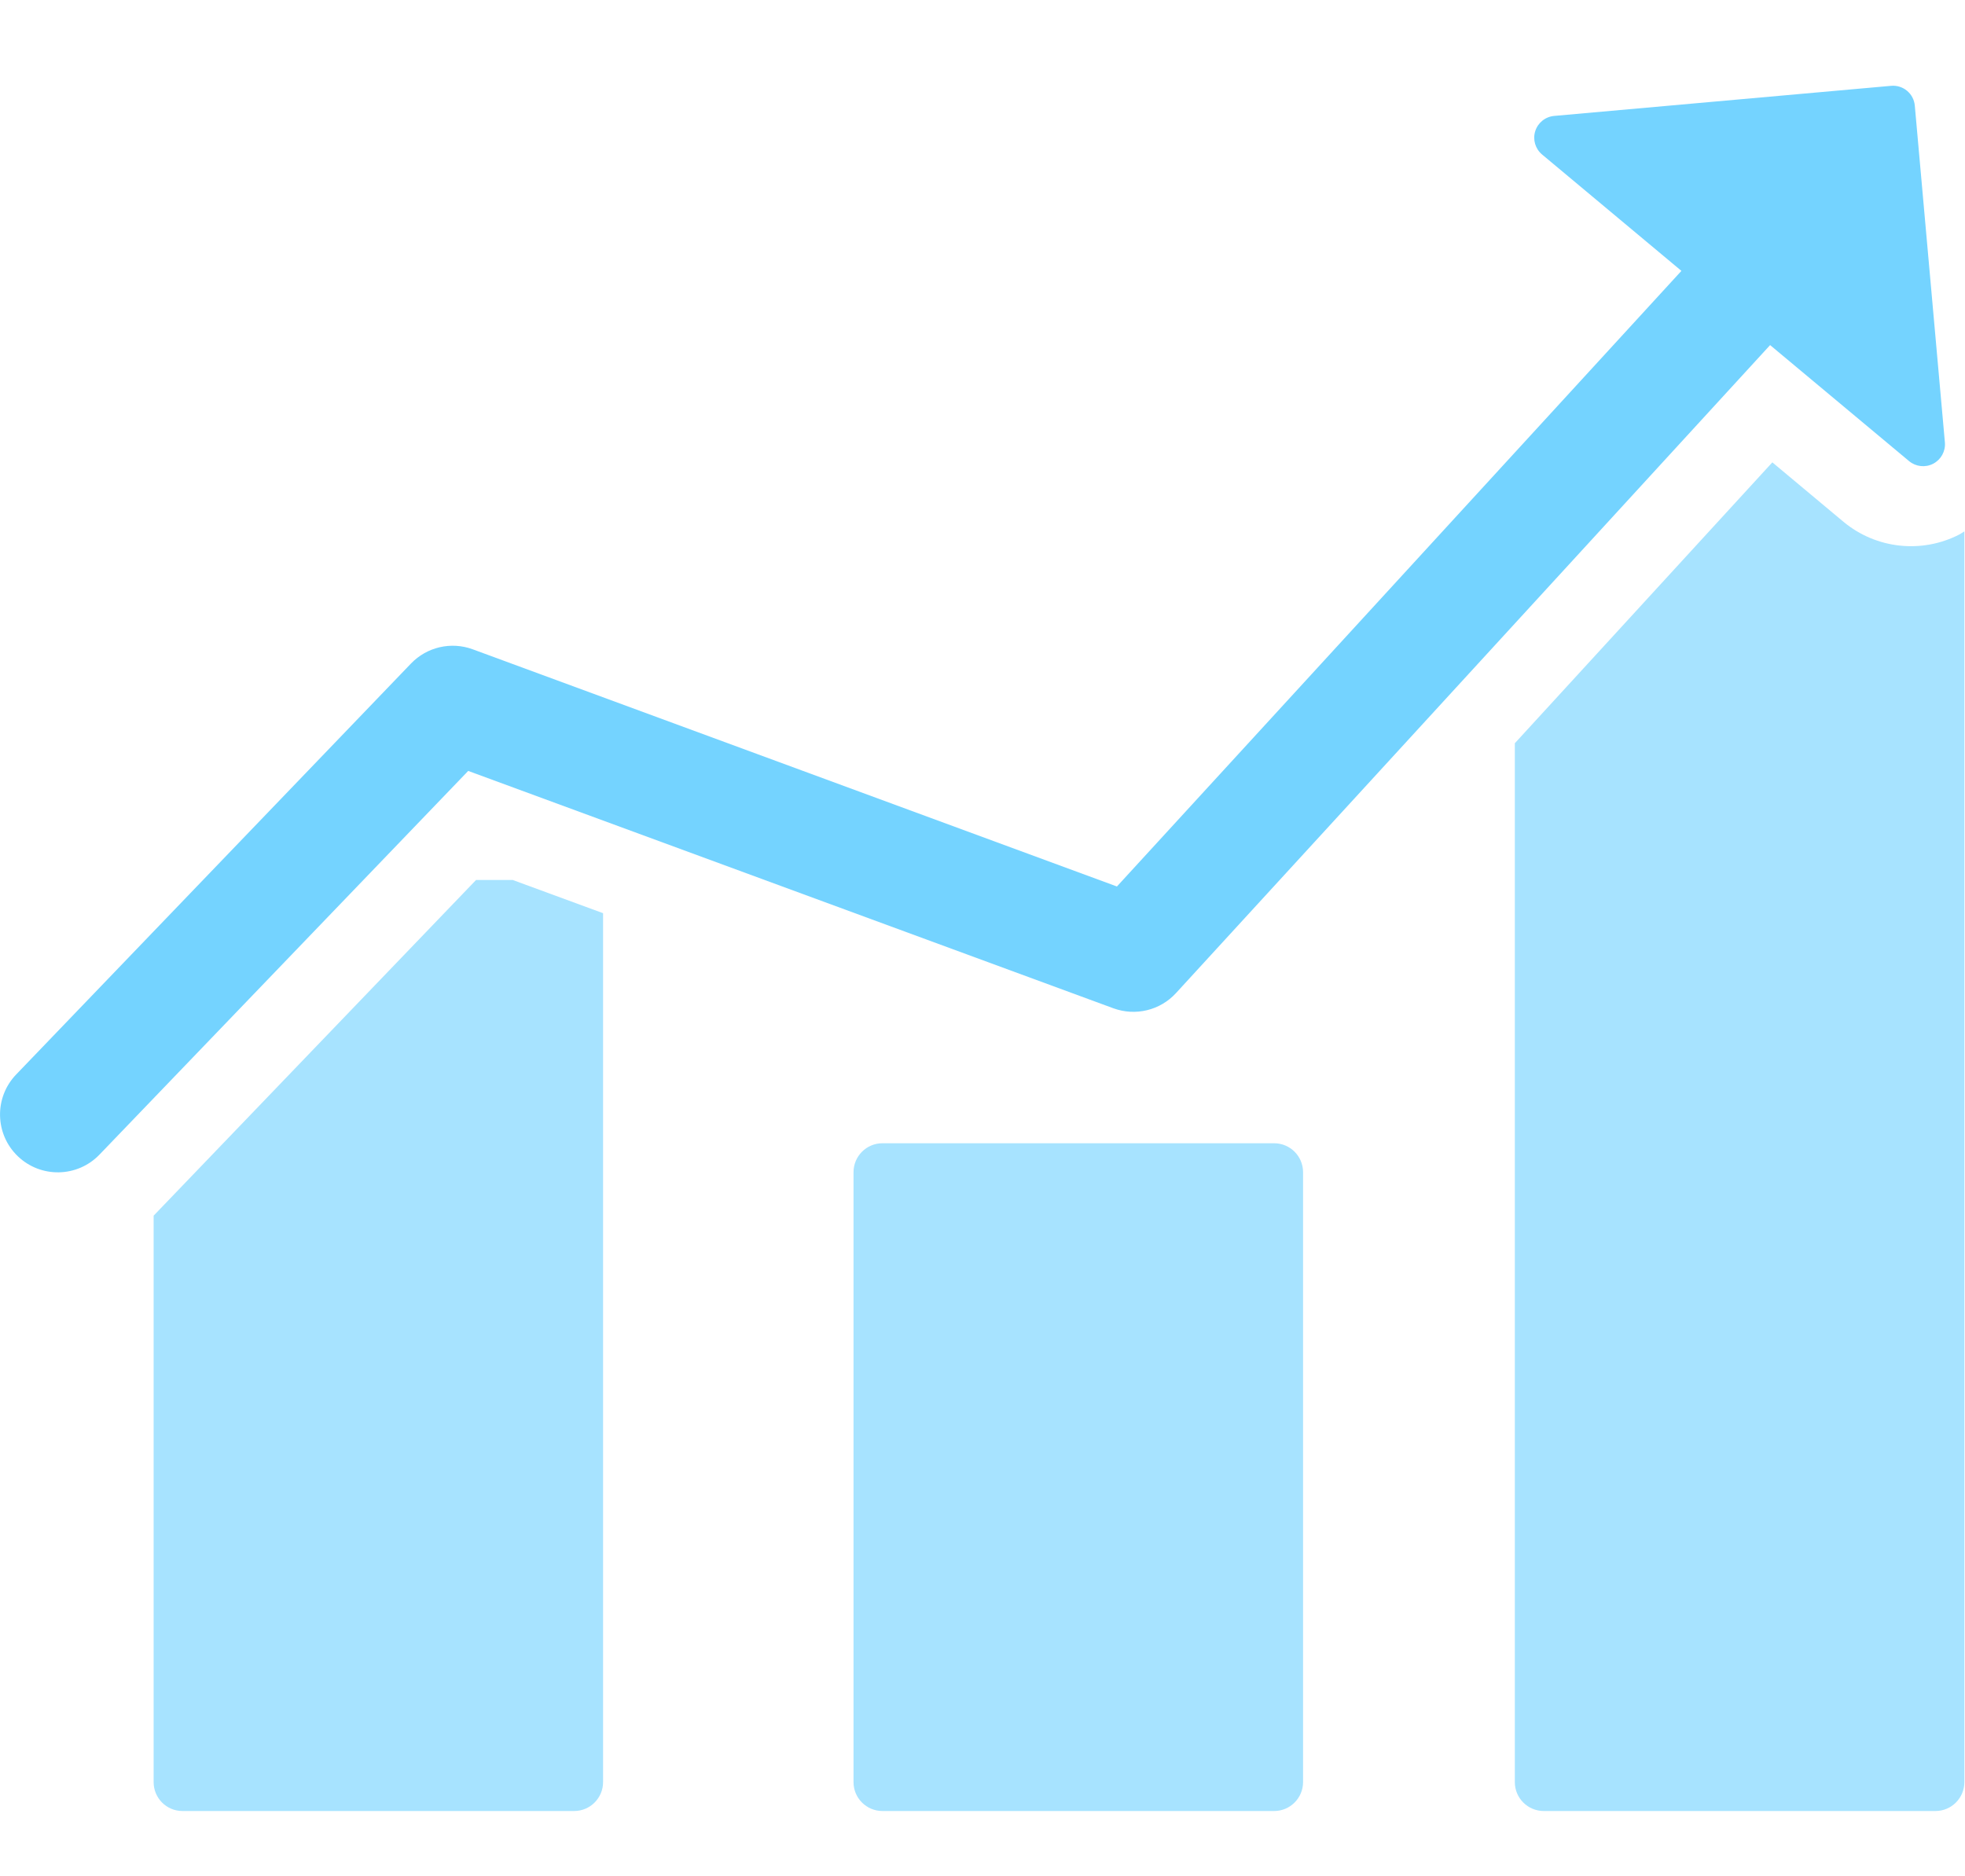
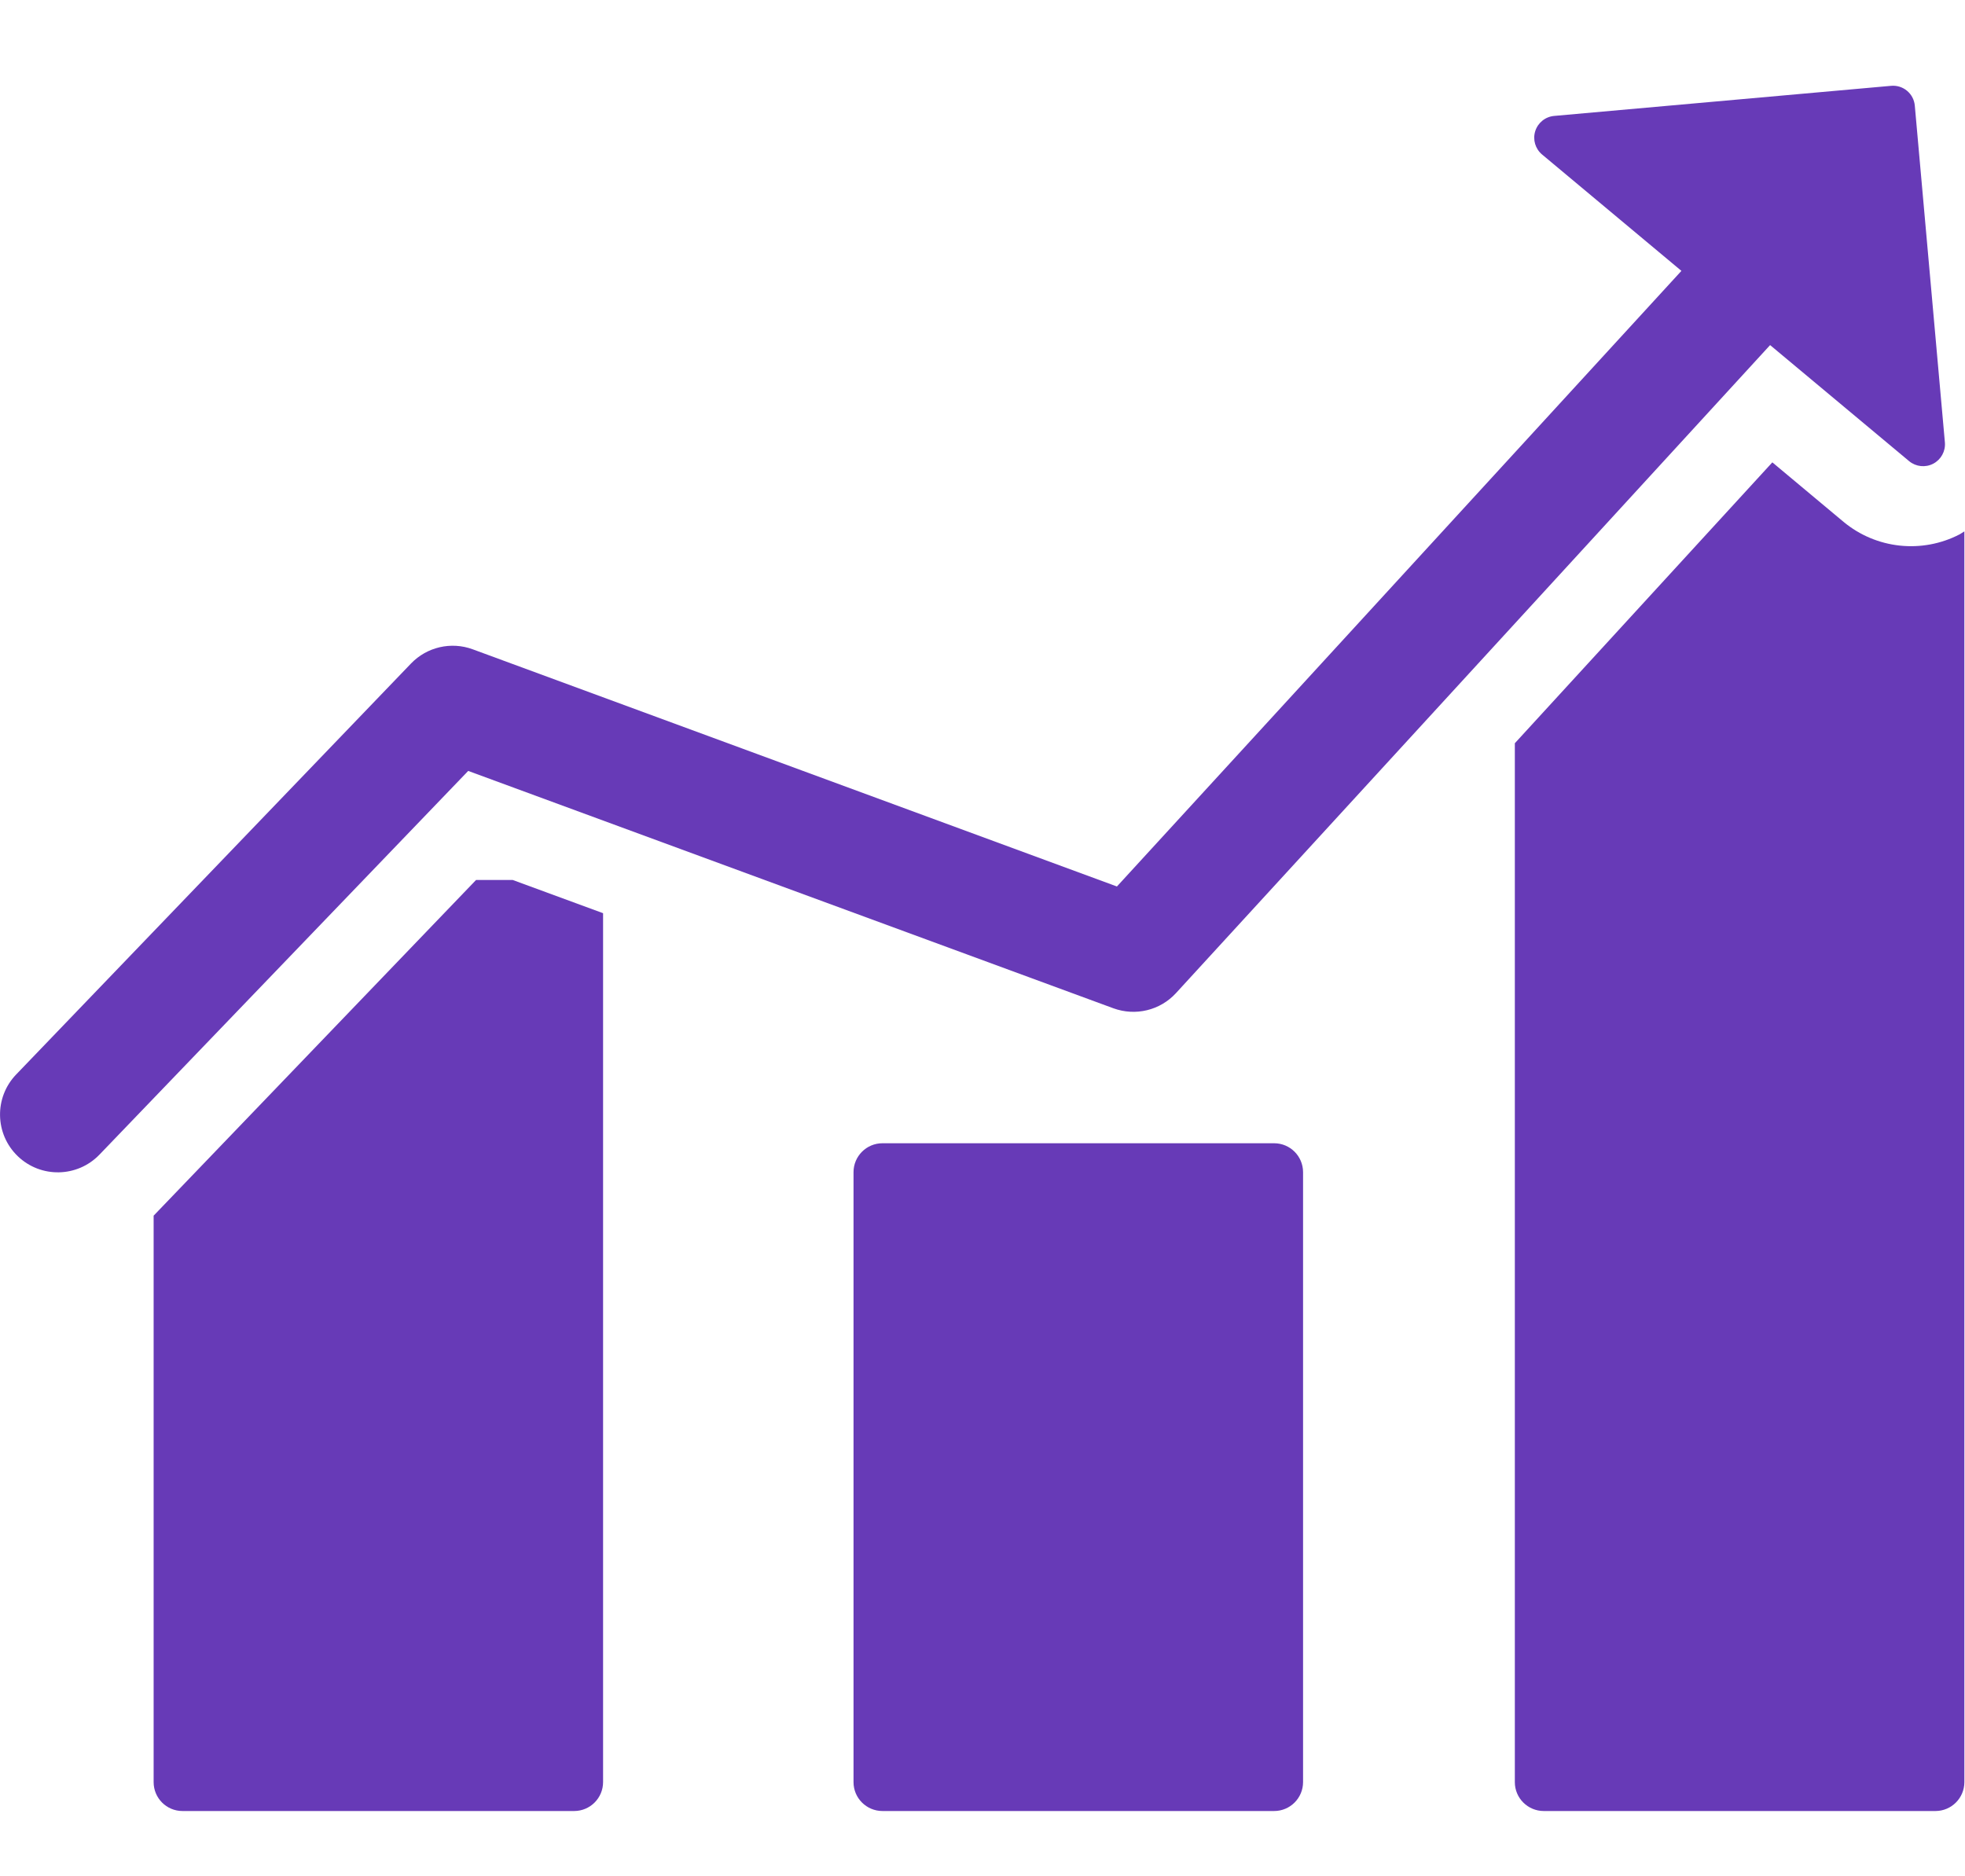
<svg xmlns="http://www.w3.org/2000/svg" width="22" height="21" viewBox="0 0 22 21">
  <g fill="none" fill-rule="evenodd">
    <path d="M-1-1h24v24H-1z" />
-     <path fill="#A7E3FF" d="M5.33 9.853L1.72 13.612v6.342c0 .179.144.324.323.324h4.386a.324.324 0 0 0 .323-.324v-9.729L5.74 9.853h-.41zM14.264 12.801H9.88a.324.324 0 0 0-.324.324v6.83c0 .178.145.323.324.323h4.385a.324.324 0 0 0 .324-.324v-6.83a.324.324 0 0 0-.324-.323zM21.94 5.983a1.183 1.183 0 0 1-1.3-.14l-.797-.666-2.883 3.145v11.633c0 .178.145.323.324.323h4.386a.324.324 0 0 0 .323-.323V5.95c-.018.01-.034.023-.053.033z" />
-     <path fill="#74D3FF" fill-rule="nonzero" d="M12.466 11.29c.247.09.523.023.7-.17l6.652-7.256 1.557 1.3a.245.245 0 0 0 .4-.209l-.337-3.772a.244.244 0 0 0-.265-.222l-3.773.337a.245.245 0 0 0-.135.432l1.56 1.303-6.32 6.893L5.292 7.27a.648.648 0 0 0-.69.159L.181 12.031a.647.647 0 0 0 .933.897l4.128-4.296 7.224 2.658z" />
+     <path fill="#673ab7" d="M5.33 9.853L1.72 13.612v6.342c0 .179.144.324.323.324h4.386a.324.324 0 0 0 .323-.324v-9.729L5.74 9.853h-.41zM14.264 12.801H9.88a.324.324 0 0 0-.324.324v6.83c0 .178.145.323.324.323h4.385a.324.324 0 0 0 .324-.324v-6.83a.324.324 0 0 0-.324-.323zM21.94 5.983a1.183 1.183 0 0 1-1.3-.14l-.797-.666-2.883 3.145v11.633c0 .178.145.323.324.323h4.386a.324.324 0 0 0 .323-.323V5.95c-.018.01-.034.023-.053.033z" />
+     <path fill="#673ab7" fill-rule="nonzero" d="M12.466 11.29c.247.09.523.023.7-.17l6.652-7.256 1.557 1.3a.245.245 0 0 0 .4-.209l-.337-3.772a.244.244 0 0 0-.265-.222l-3.773.337a.245.245 0 0 0-.135.432l1.56 1.303-6.32 6.893L5.292 7.27a.648.648 0 0 0-.69.159L.181 12.031a.647.647 0 0 0 .933.897l4.128-4.296 7.224 2.658z" />
  </g>
</svg>
